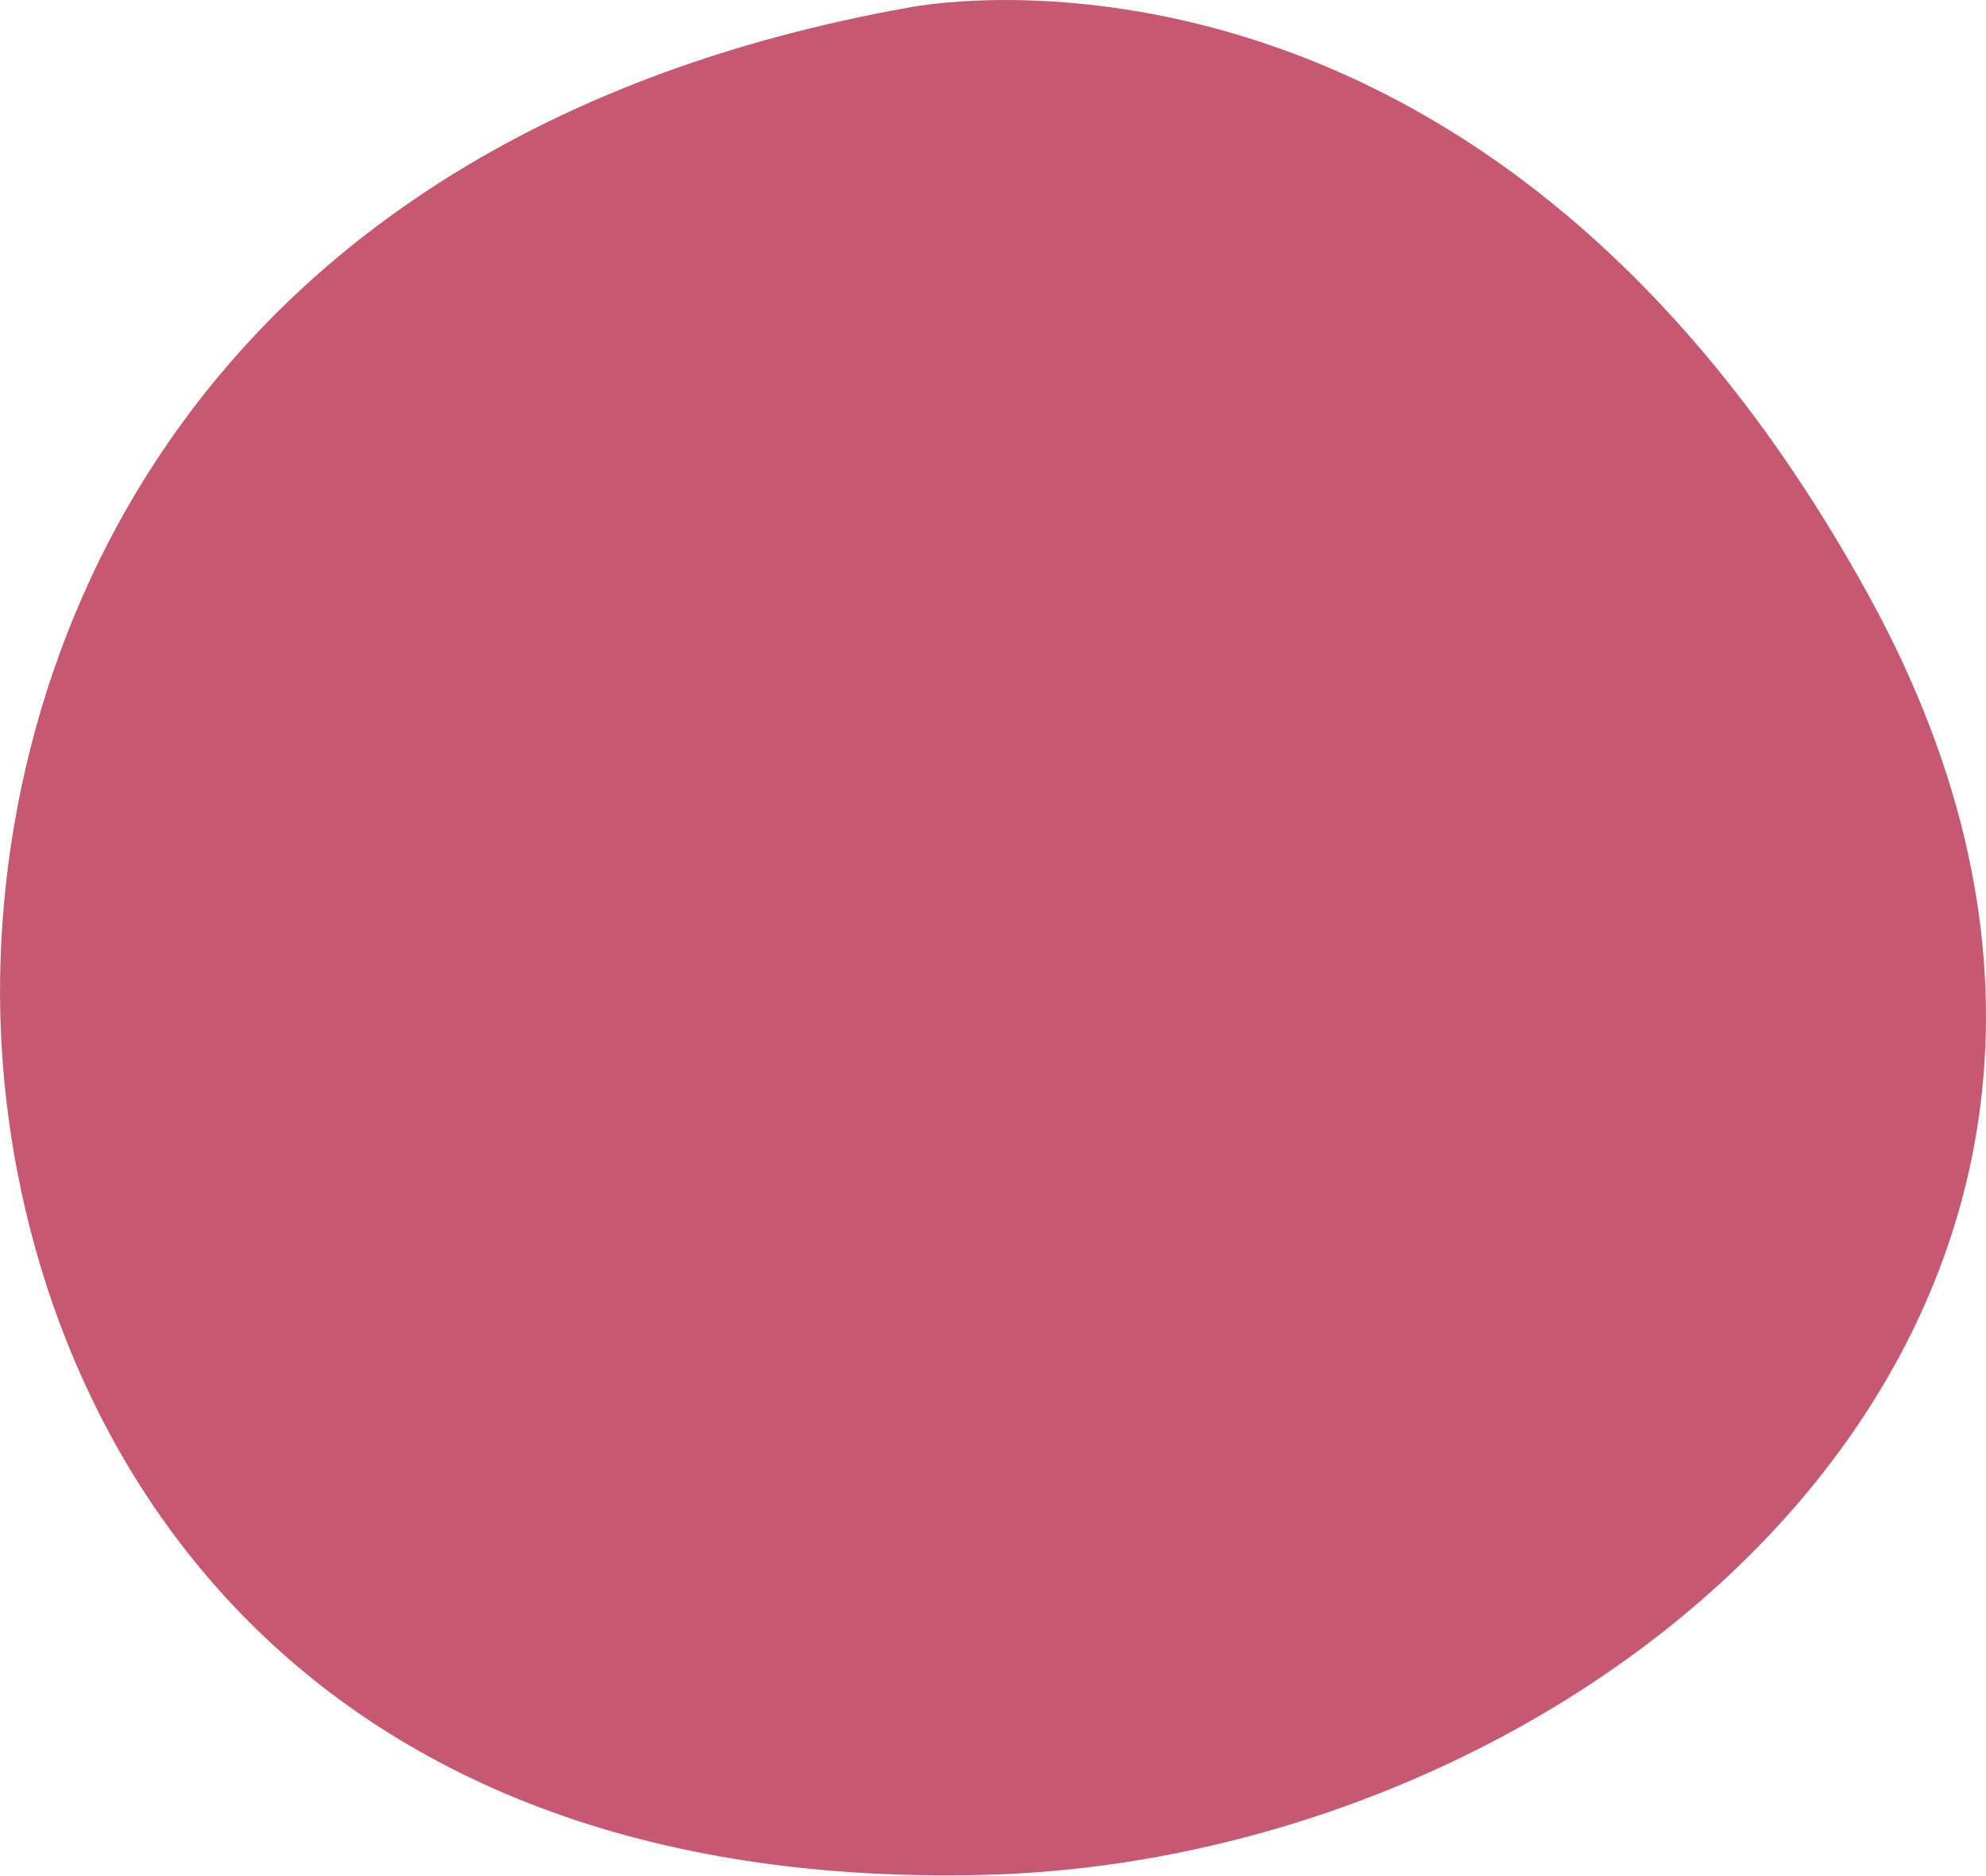
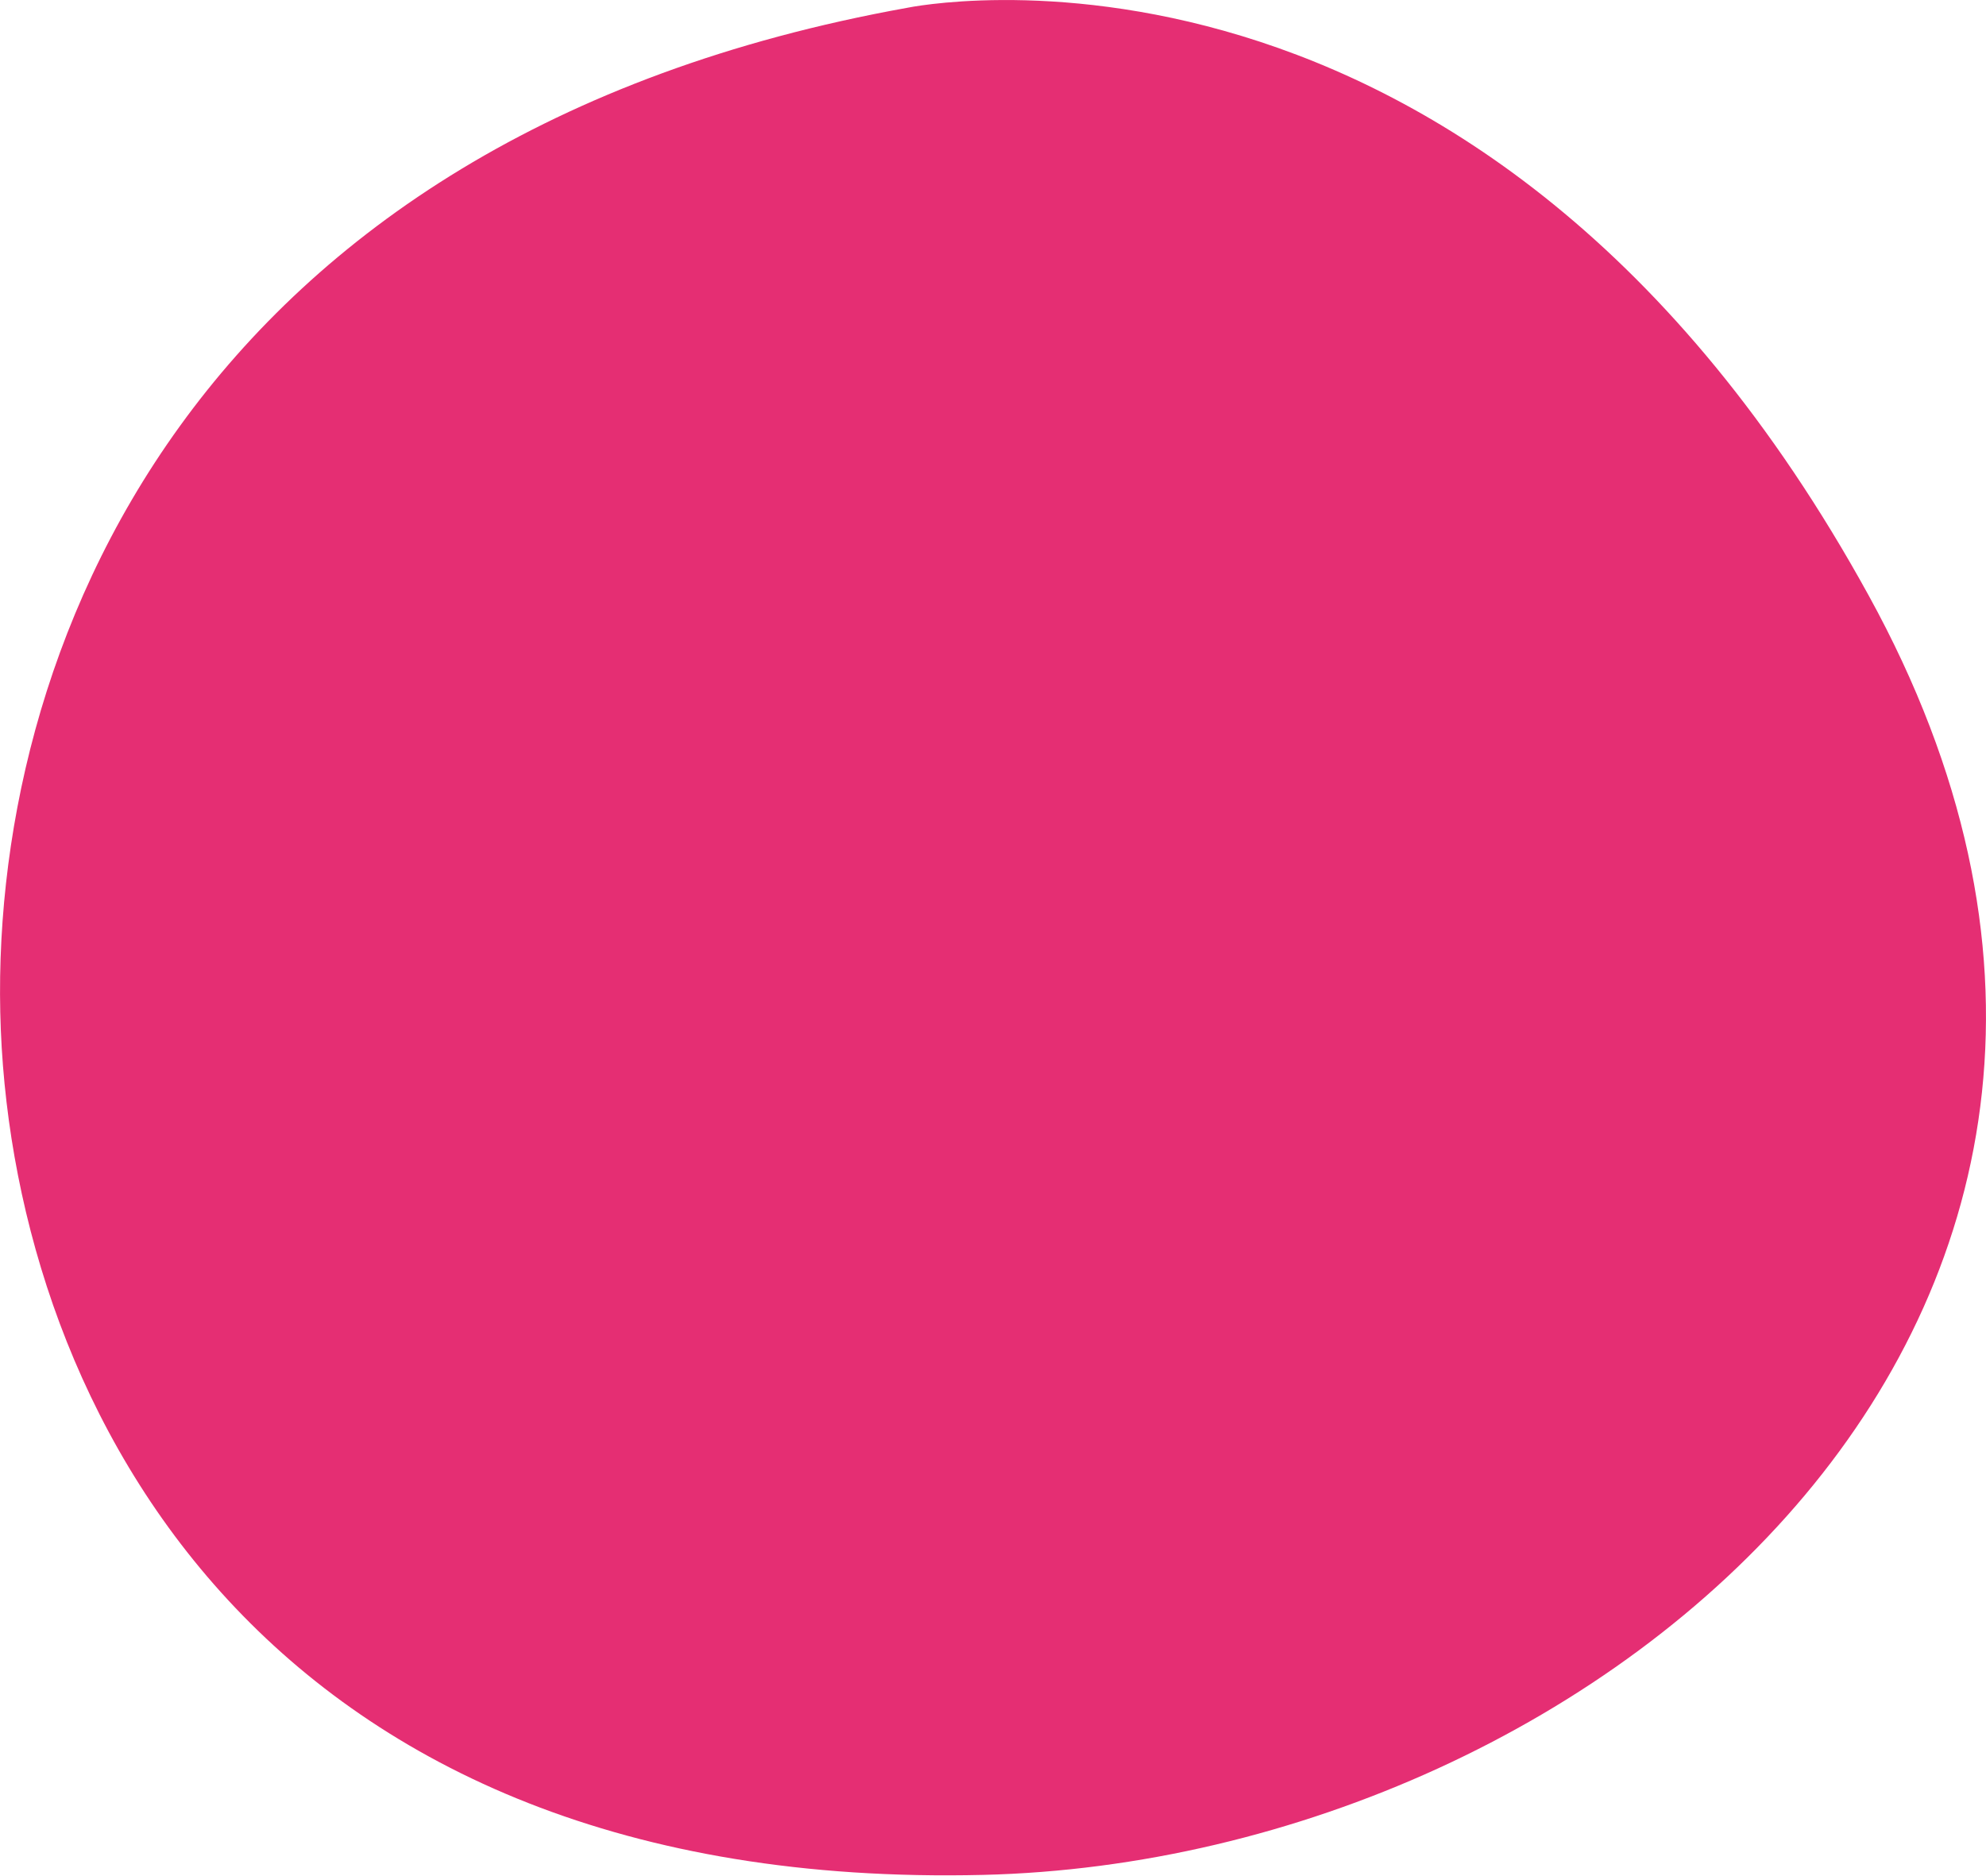
<svg xmlns="http://www.w3.org/2000/svg" id="Layer_2" data-name="Layer 2" viewBox="0 0 167.16 157.88">
  <defs>
    <style>
      .cls-1 {
-         fill: #c65871;
+         fill: #E52E73;
        stroke-width: 0px;
      }
    </style>
  </defs>
  <g id="Layer_1-2" data-name="Layer 1">
    <path class="cls-1" d="M76.34.66s48.17-10.17,80.95,49.48c32.78,59.64-22.29,106.45-74.55,107.7C22.24,159.29,1.37,118.42.07,86.73-1.23,55.05,16.12,11.5,76.34.66Z" />
  </g>
</svg>
